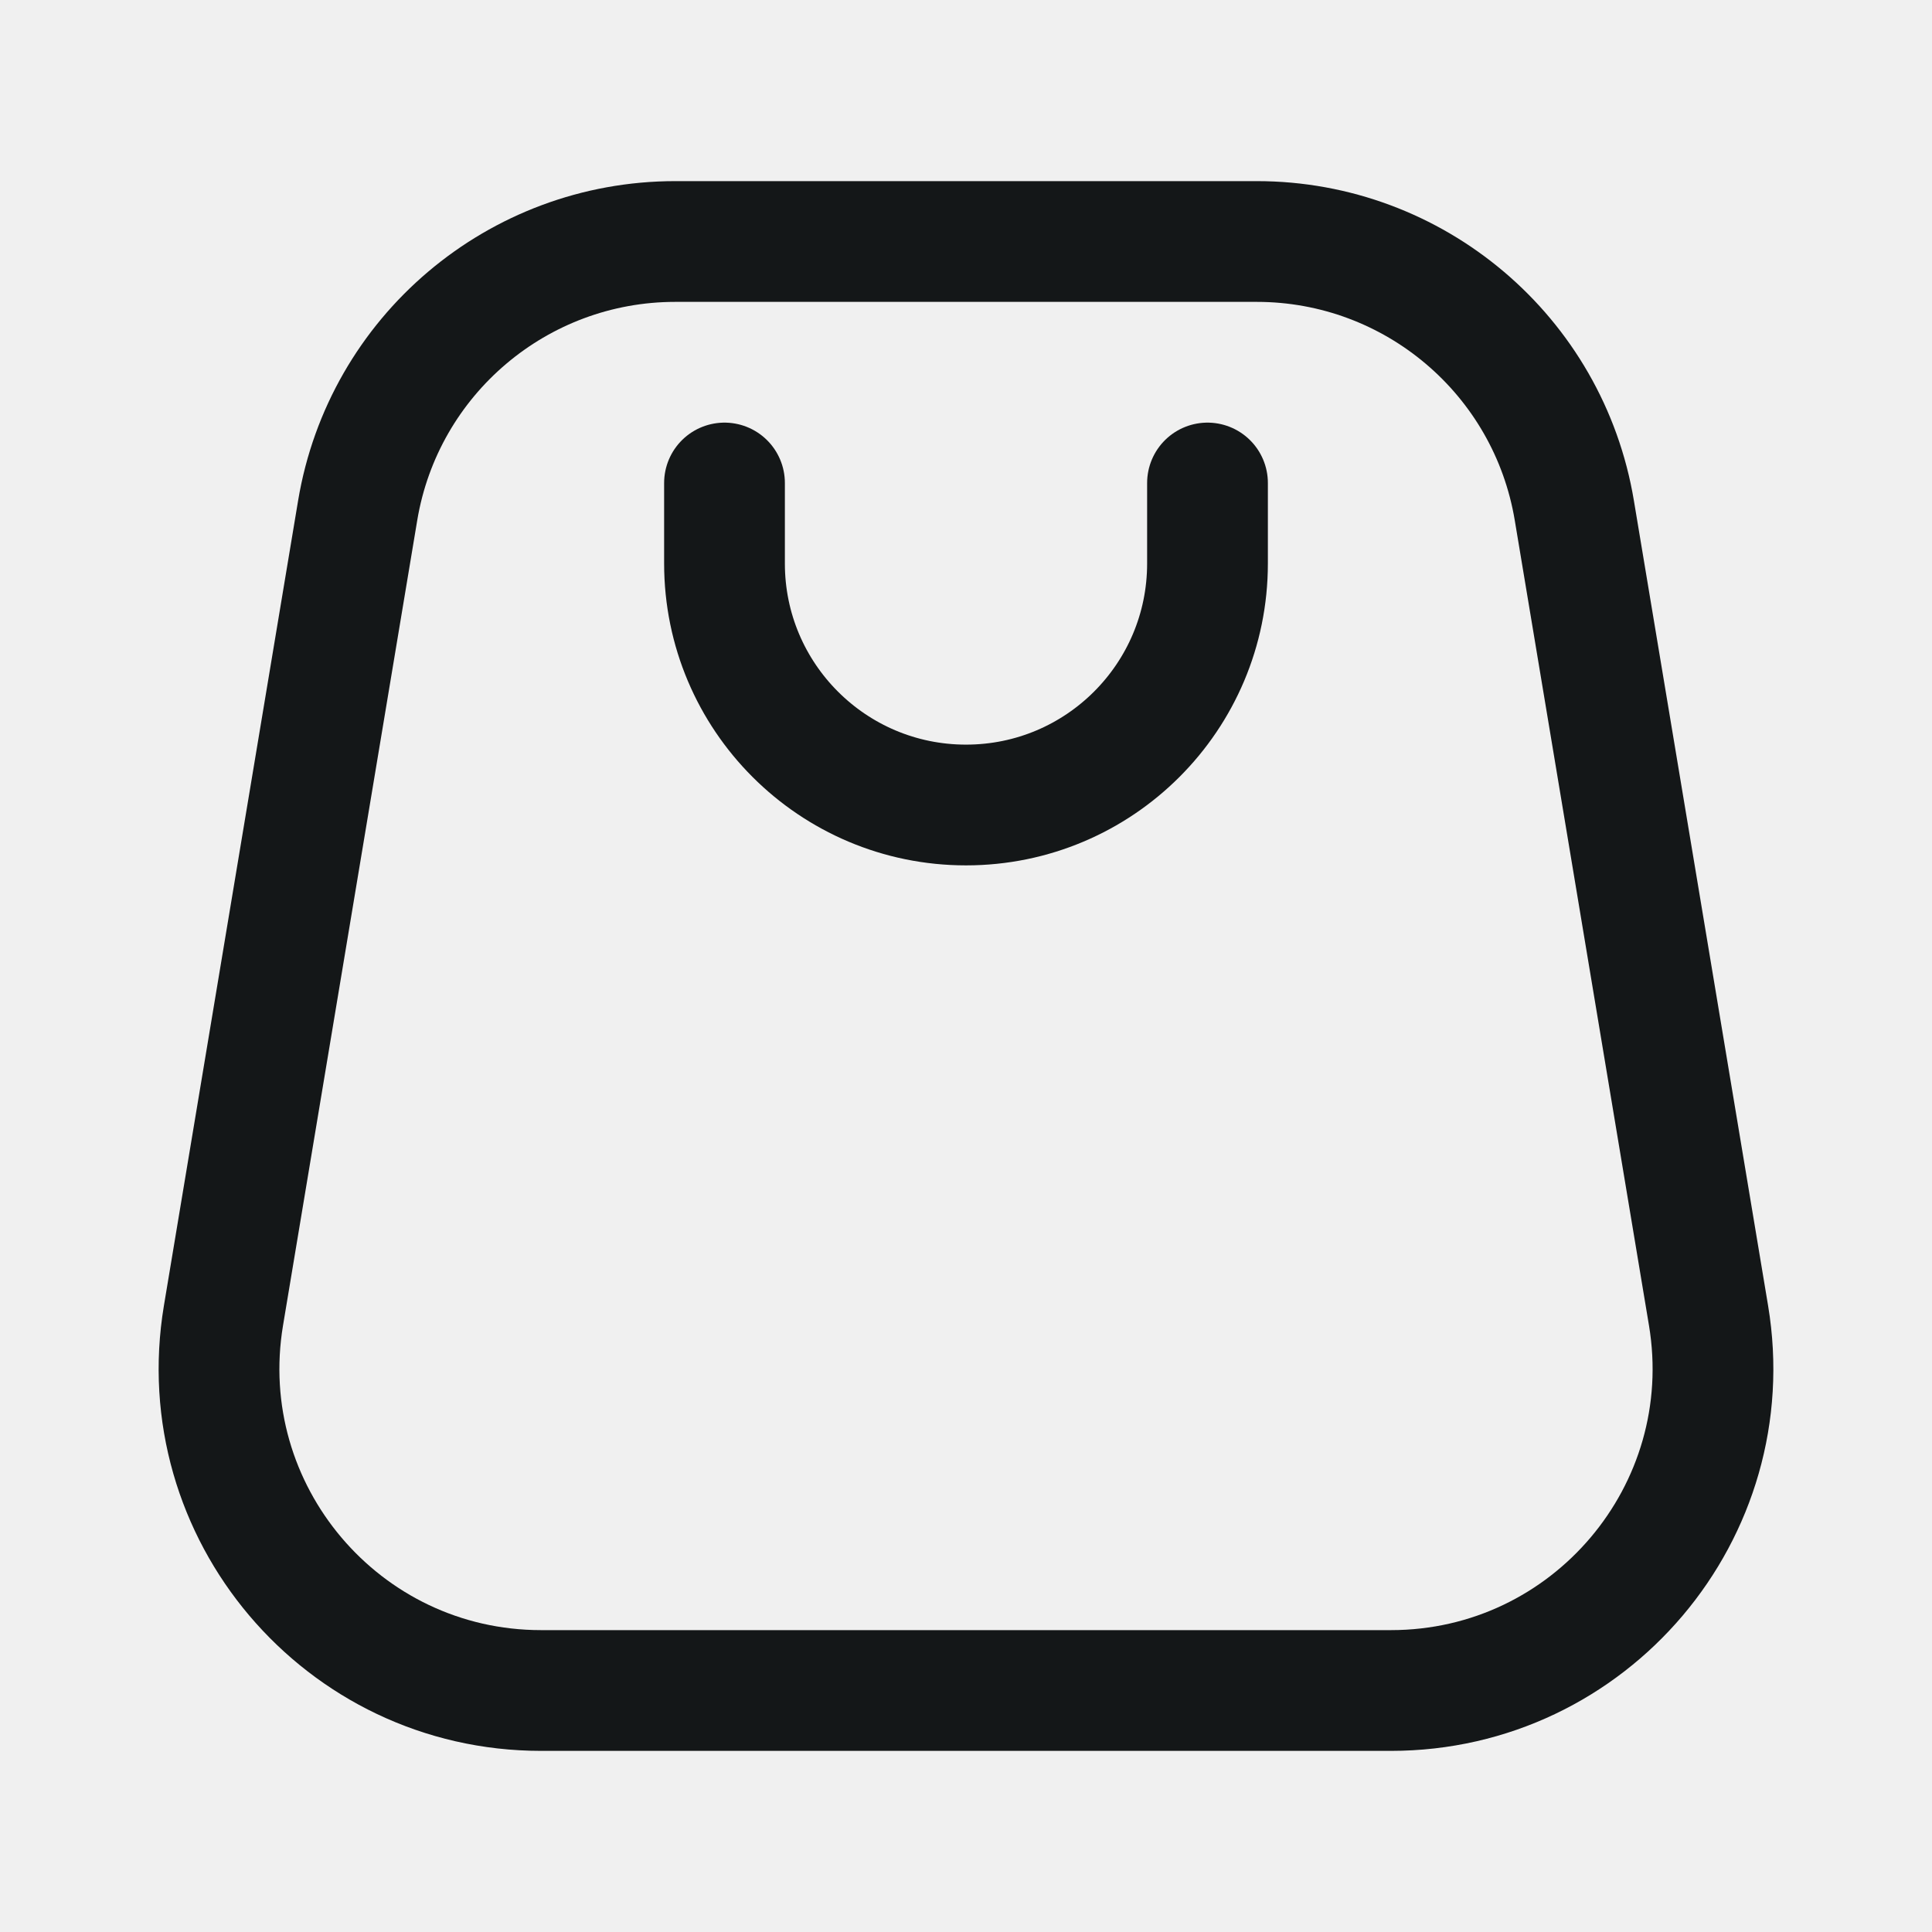
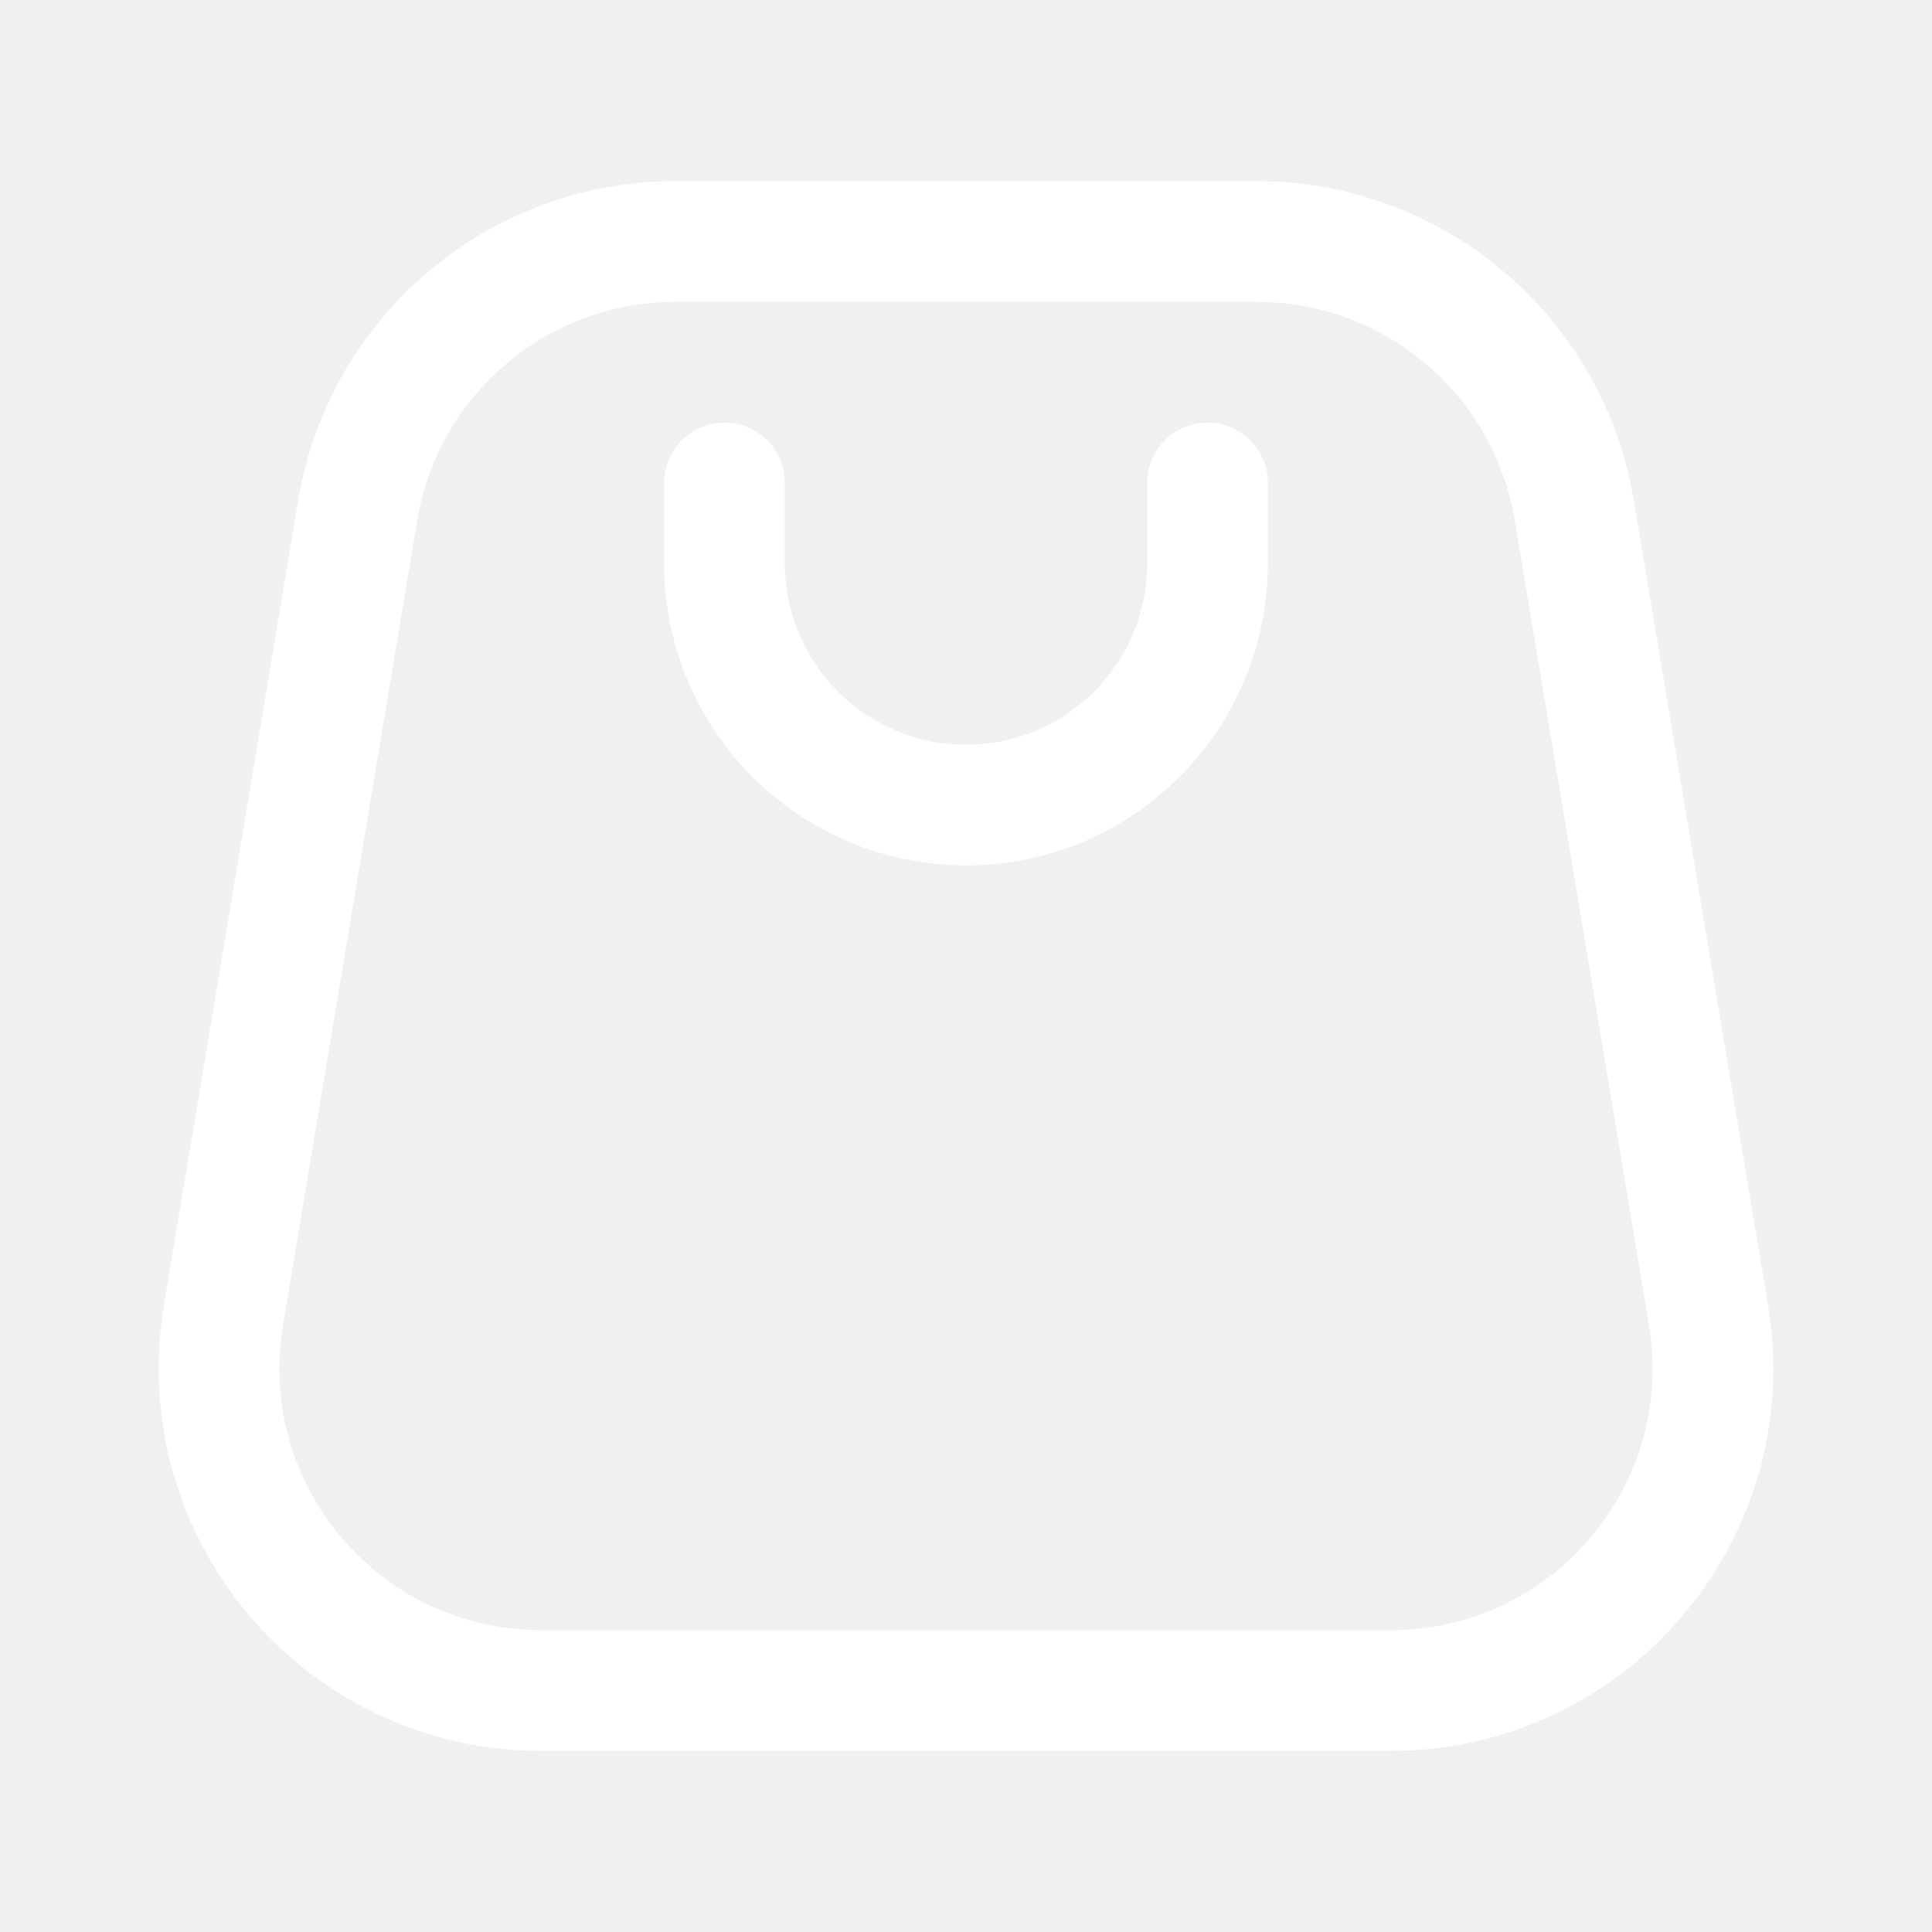
<svg xmlns="http://www.w3.org/2000/svg" width="24" height="24" viewBox="0 0 24 24" fill="none">
-   <path d="M9 6L9 7C9 8.657 10.343 10 12 10C13.657 10 15 8.657 15 7V6" stroke="#141718" stroke-width="1.5" stroke-linecap="round" stroke-linejoin="round" />
-   <path d="M15.612 3H8.389C6.433 3 4.764 4.414 4.443 6.342L2.776 16.342C2.37 18.78 4.25 21 6.722 21H17.278C19.75 21 21.63 18.78 21.224 16.342L19.557 6.342C19.236 4.414 17.567 3 15.612 3Z" stroke="#141718" stroke-width="1.5" stroke-linejoin="round" />
+   <path d="M9 6L9 7C9 8.657 10.343 10 12 10C13.657 10 15 8.657 15 7V6" stroke="#fff" stroke-width="1.5" stroke-linecap="round" stroke-linejoin="round" />
+   <path d="M15.612 3H8.389C6.433 3 4.764 4.414 4.443 6.342L2.776 16.342C2.37 18.78 4.25 21 6.722 21H17.278C19.75 21 21.63 18.78 21.224 16.342L19.557 6.342C19.236 4.414 17.567 3 15.612 3Z" stroke="#fff" stroke-width="1.5" stroke-linejoin="round" />
</svg>
